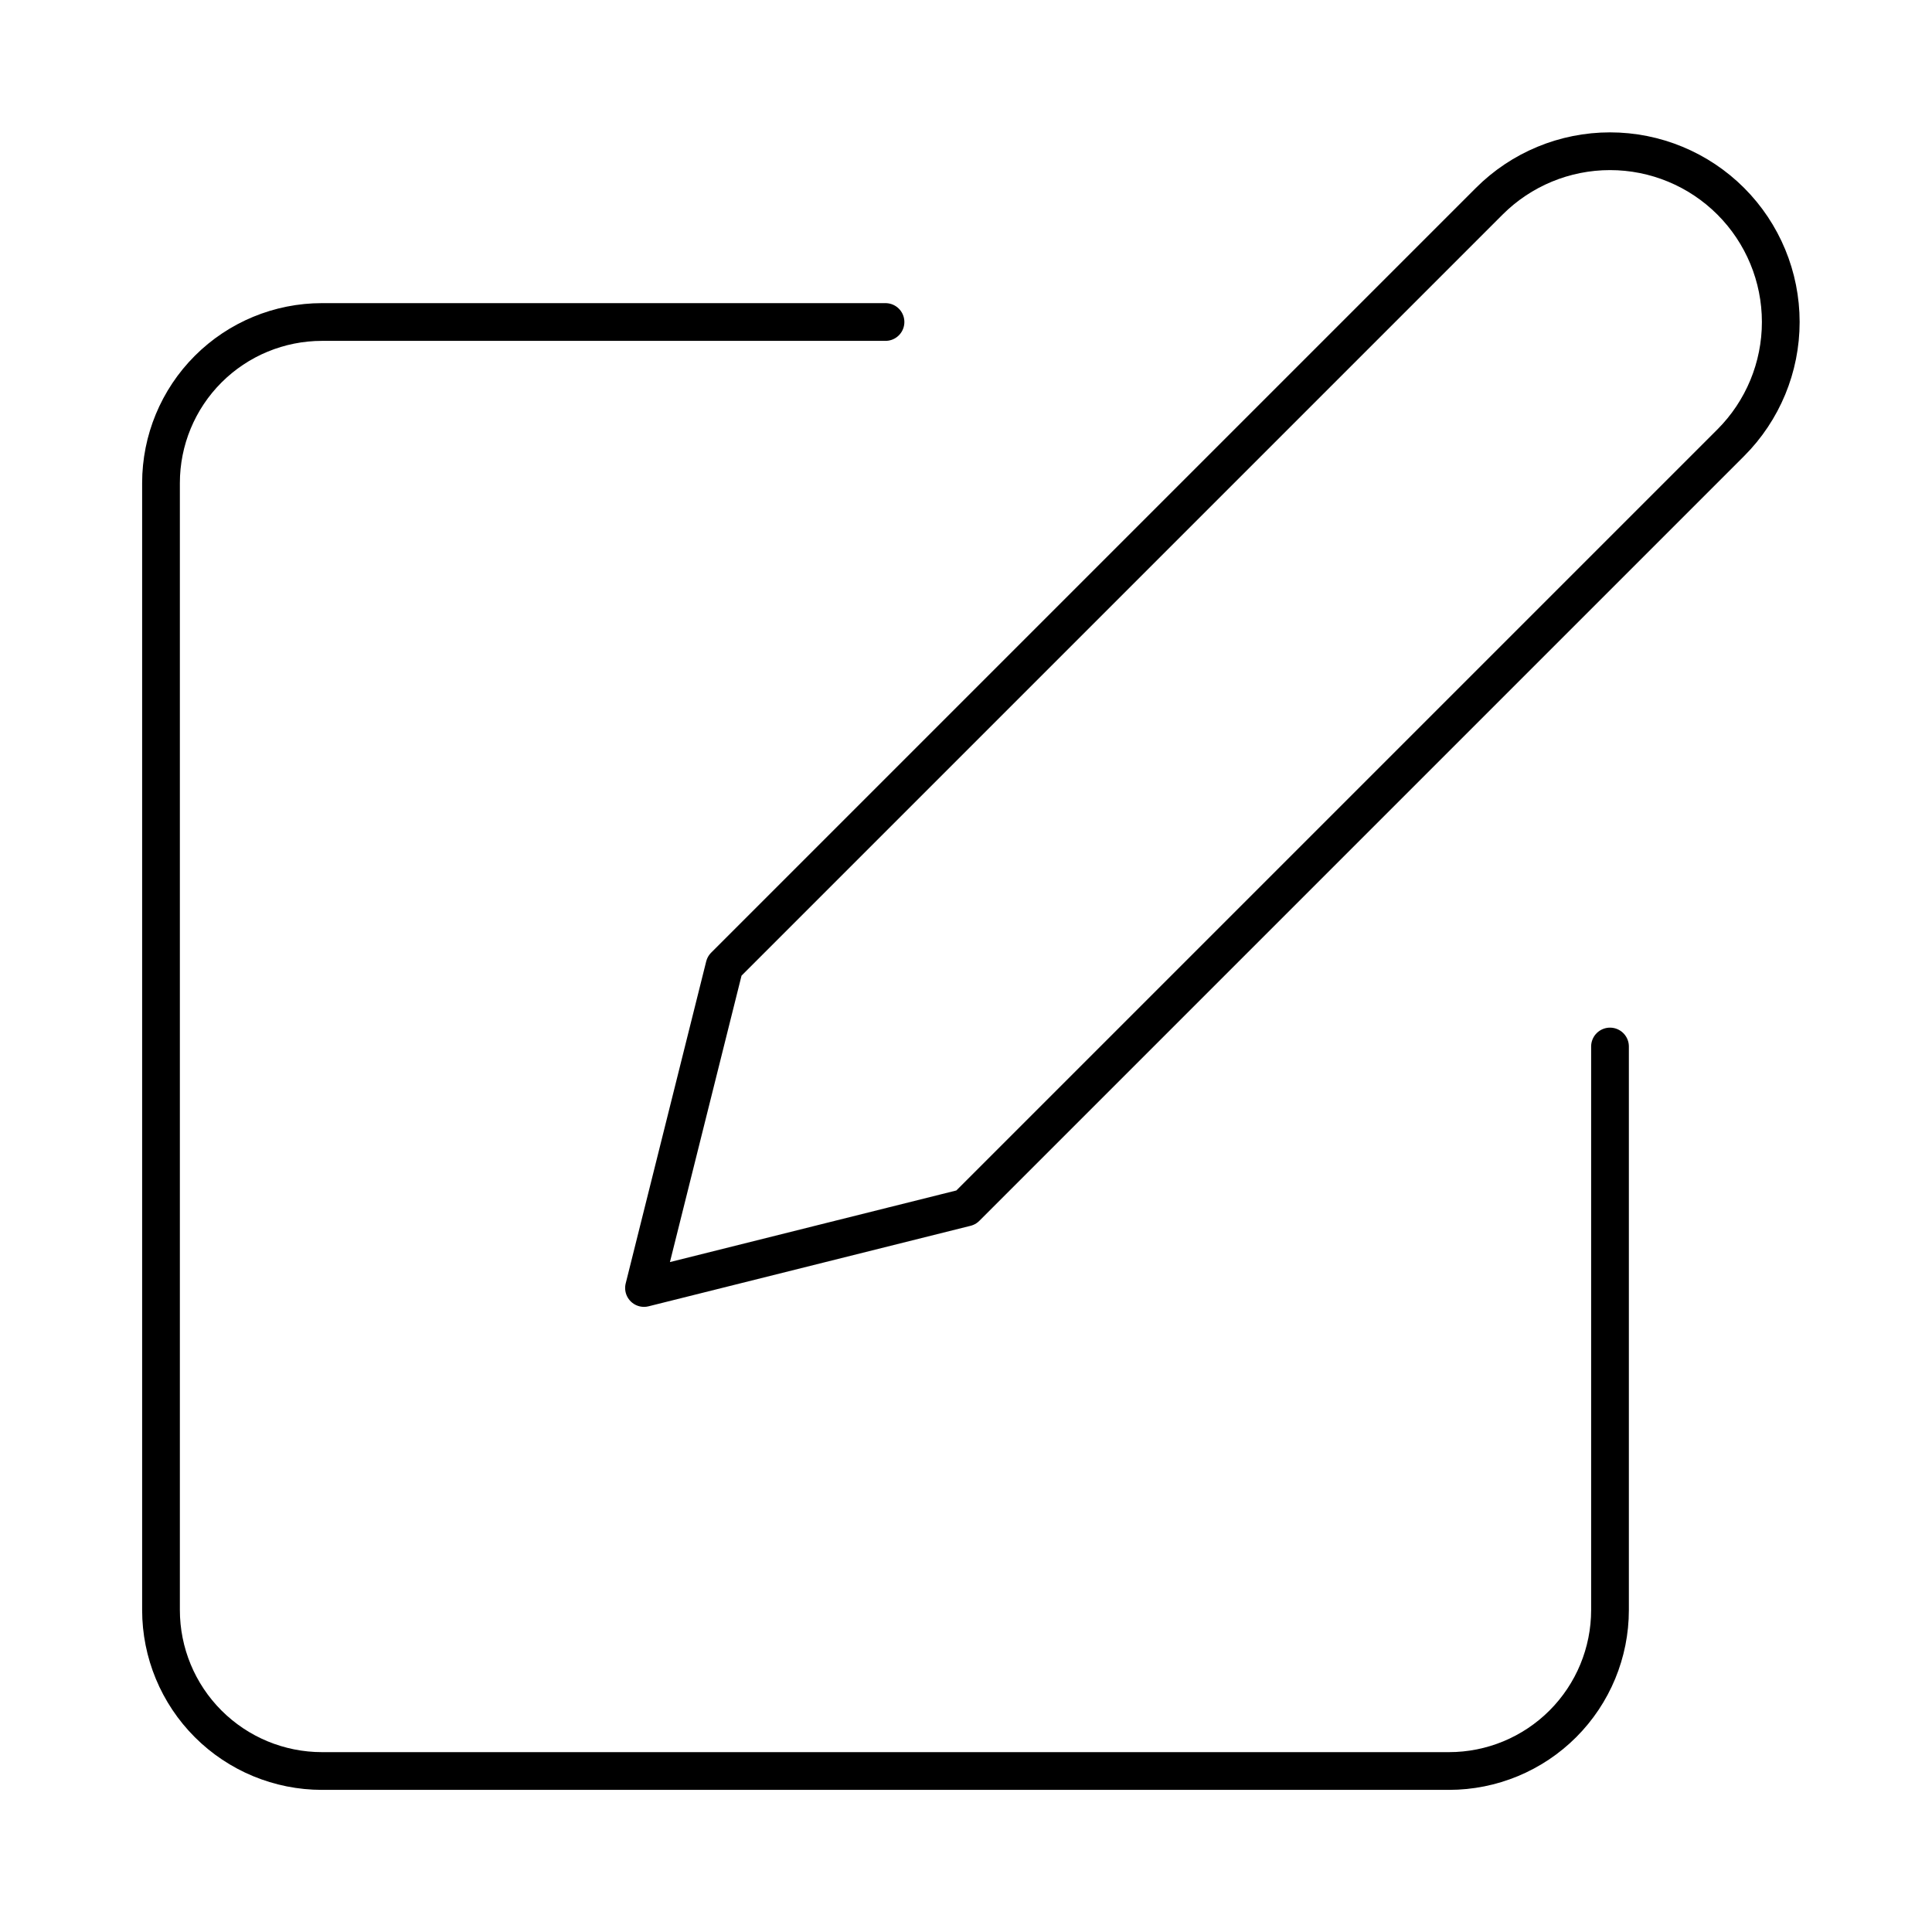
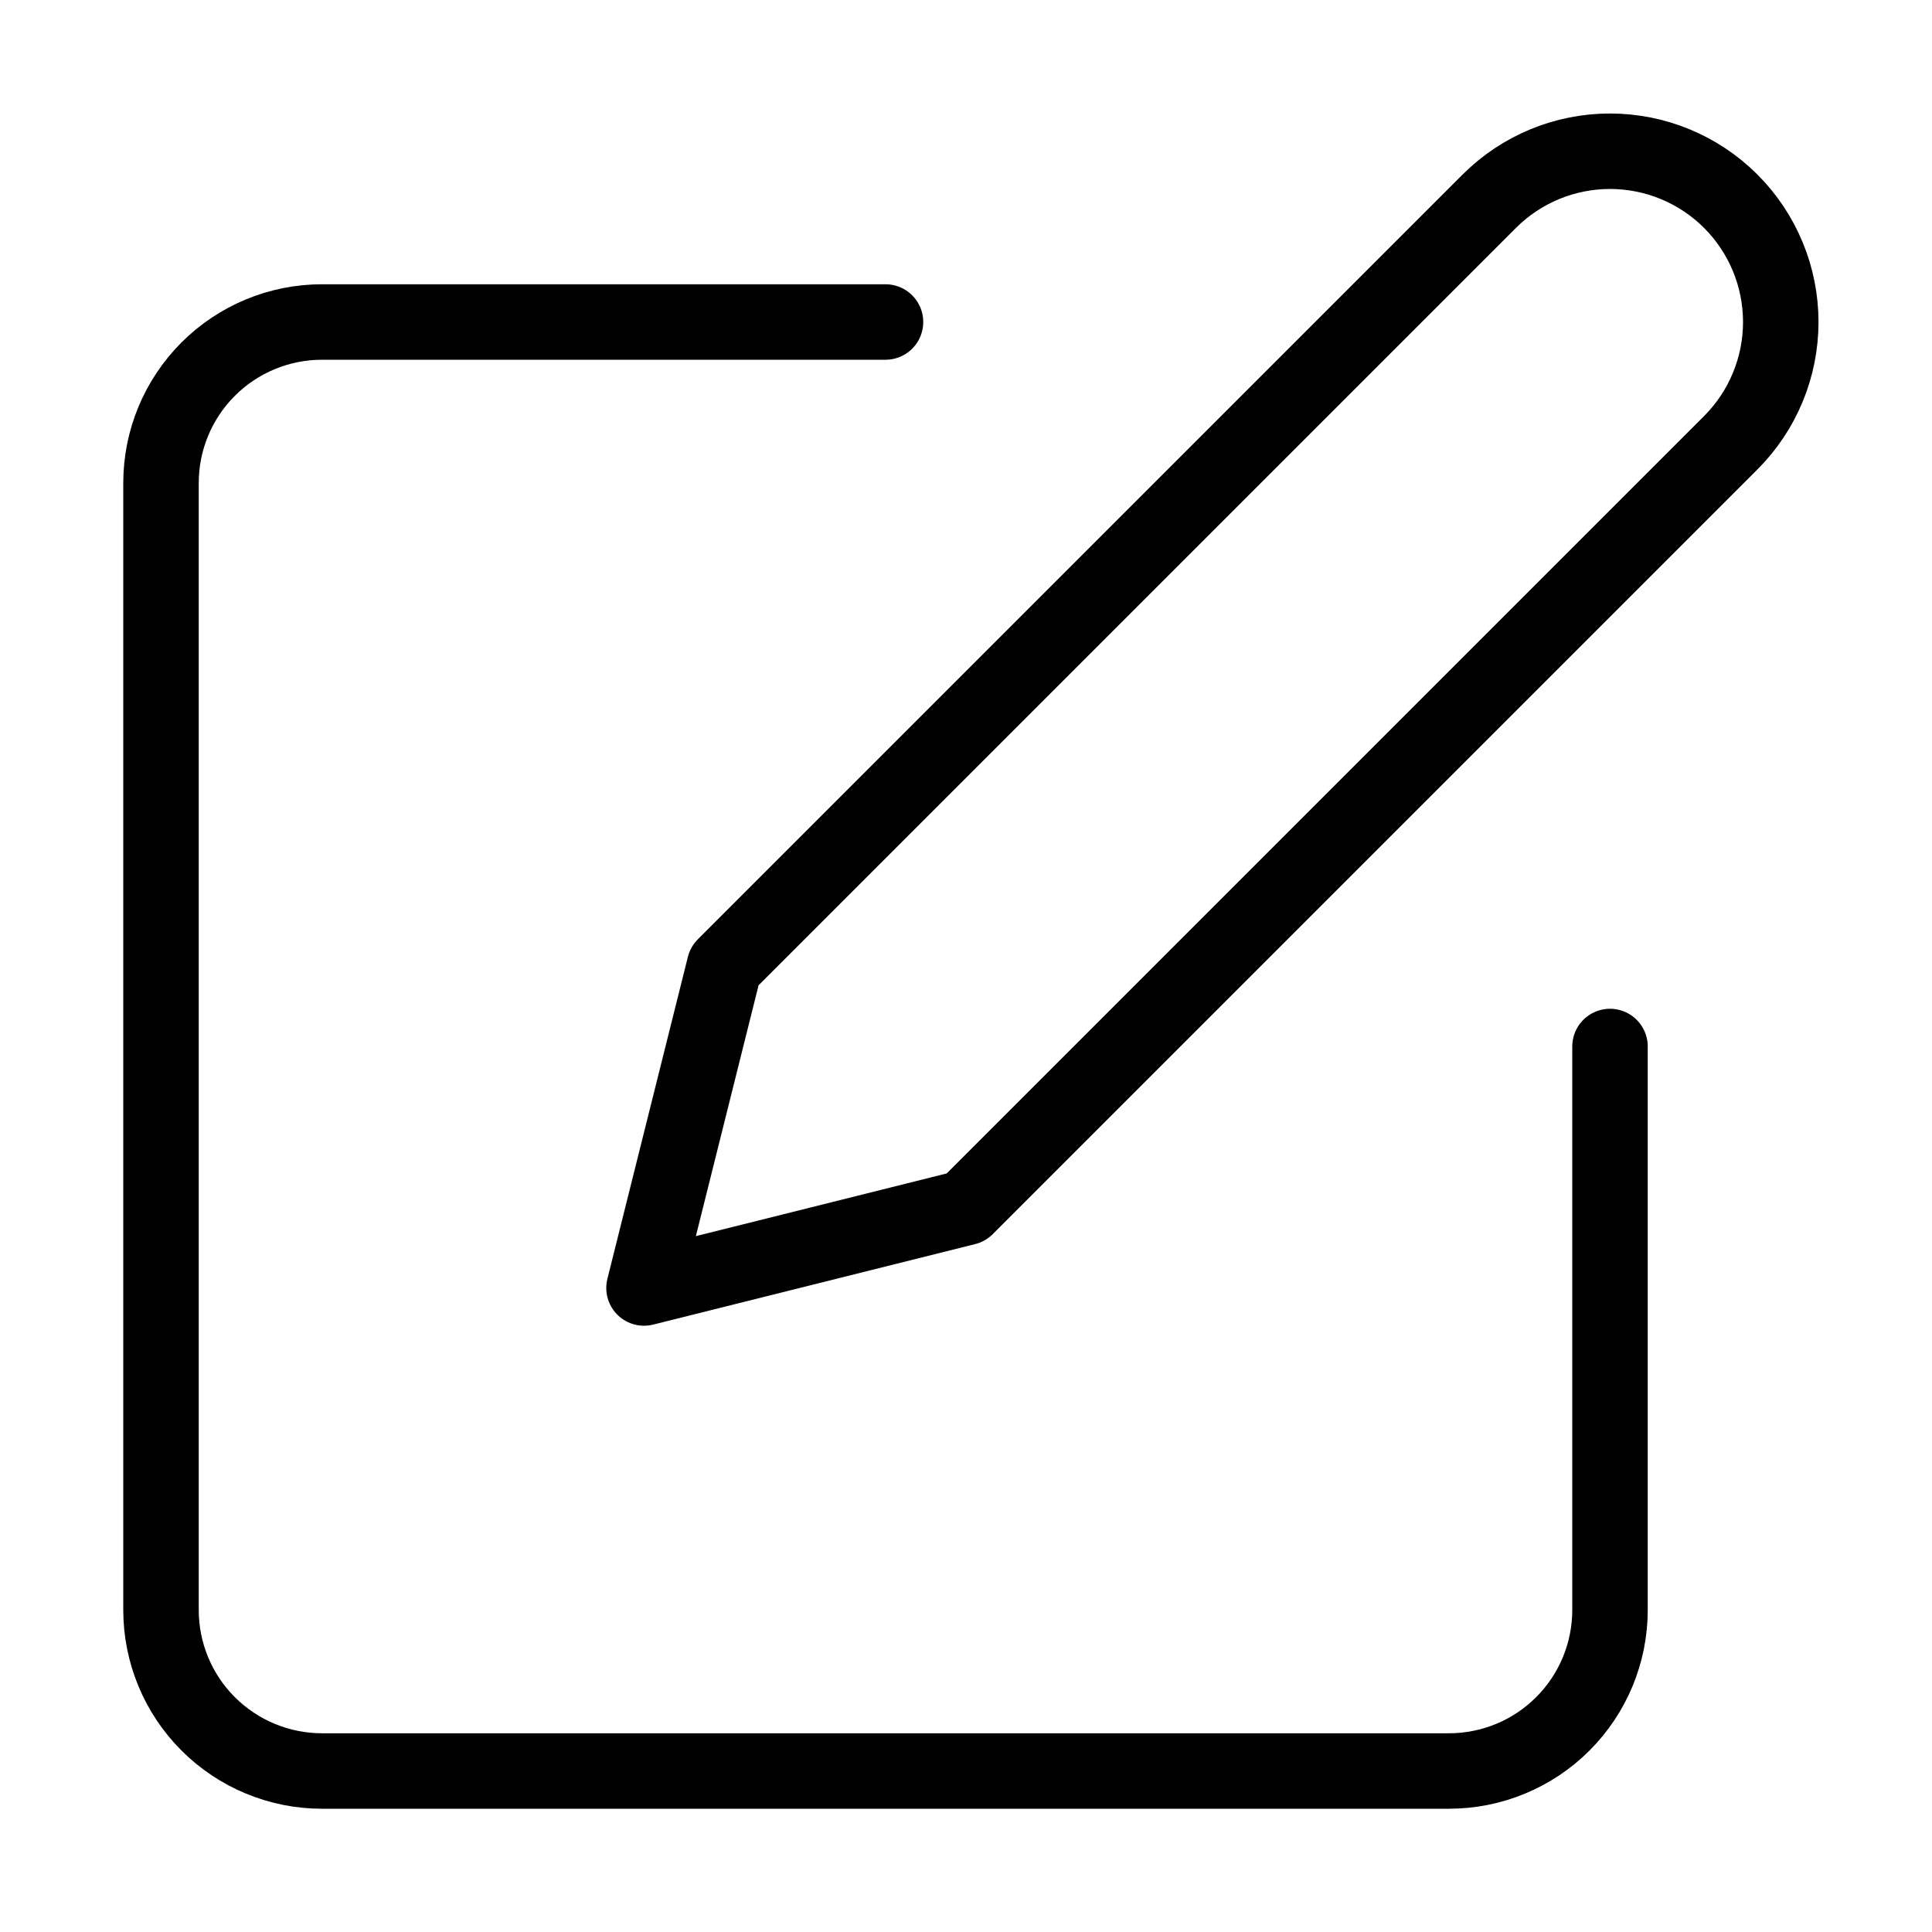
<svg xmlns="http://www.w3.org/2000/svg" width="512" height="512" viewBox="0 0 512 512" fill="none">
-   <path d="M234.667 85.334H85.333C74.017 85.334 63.165 89.829 55.163 97.83C47.162 105.832 42.667 116.684 42.667 128V426.667C42.667 437.983 47.162 448.835 55.163 456.837C63.165 464.838 74.017 469.334 85.333 469.334H384C395.316 469.334 406.168 464.838 414.17 456.837C422.172 448.835 426.667 437.983 426.667 426.667V277.334" stroke="black" stroke-width="10" stroke-linecap="round" stroke-linejoin="round" />
-   <path d="M394.667 53.333C403.154 44.846 414.664 40.078 426.667 40.078C438.669 40.078 450.18 44.846 458.667 53.333C467.154 61.82 471.922 73.331 471.922 85.333C471.922 97.335 467.154 108.846 458.667 117.333L256 320L170.667 341.333L192 256L394.667 53.333Z" stroke="black" stroke-width="10" stroke-linecap="round" stroke-linejoin="round" />
+   <path d="M234.667 85.334H85.333C74.017 85.334 63.165 89.829 55.163 97.83C47.162 105.832 42.667 116.684 42.667 128V426.667C42.667 437.983 47.162 448.835 55.163 456.837C63.165 464.838 74.017 469.334 85.333 469.334H384C395.316 469.334 406.168 464.838 414.17 456.837C422.172 448.835 426.667 437.983 426.667 426.667V277.334" stroke="currentColor" stroke-width="20" stroke-linecap="round" stroke-linejoin="round" />
+   <path d="M394.667 53.333C403.154 44.846 414.664 40.078 426.667 40.078C438.669 40.078 450.18 44.846 458.667 53.333C467.154 61.82 471.922 73.331 471.922 85.333C471.922 97.335 467.154 108.846 458.667 117.333L256 320L170.667 341.333L192 256L394.667 53.333Z" stroke="currentColor" stroke-width="20" stroke-linecap="round" stroke-linejoin="round" />
</svg>
